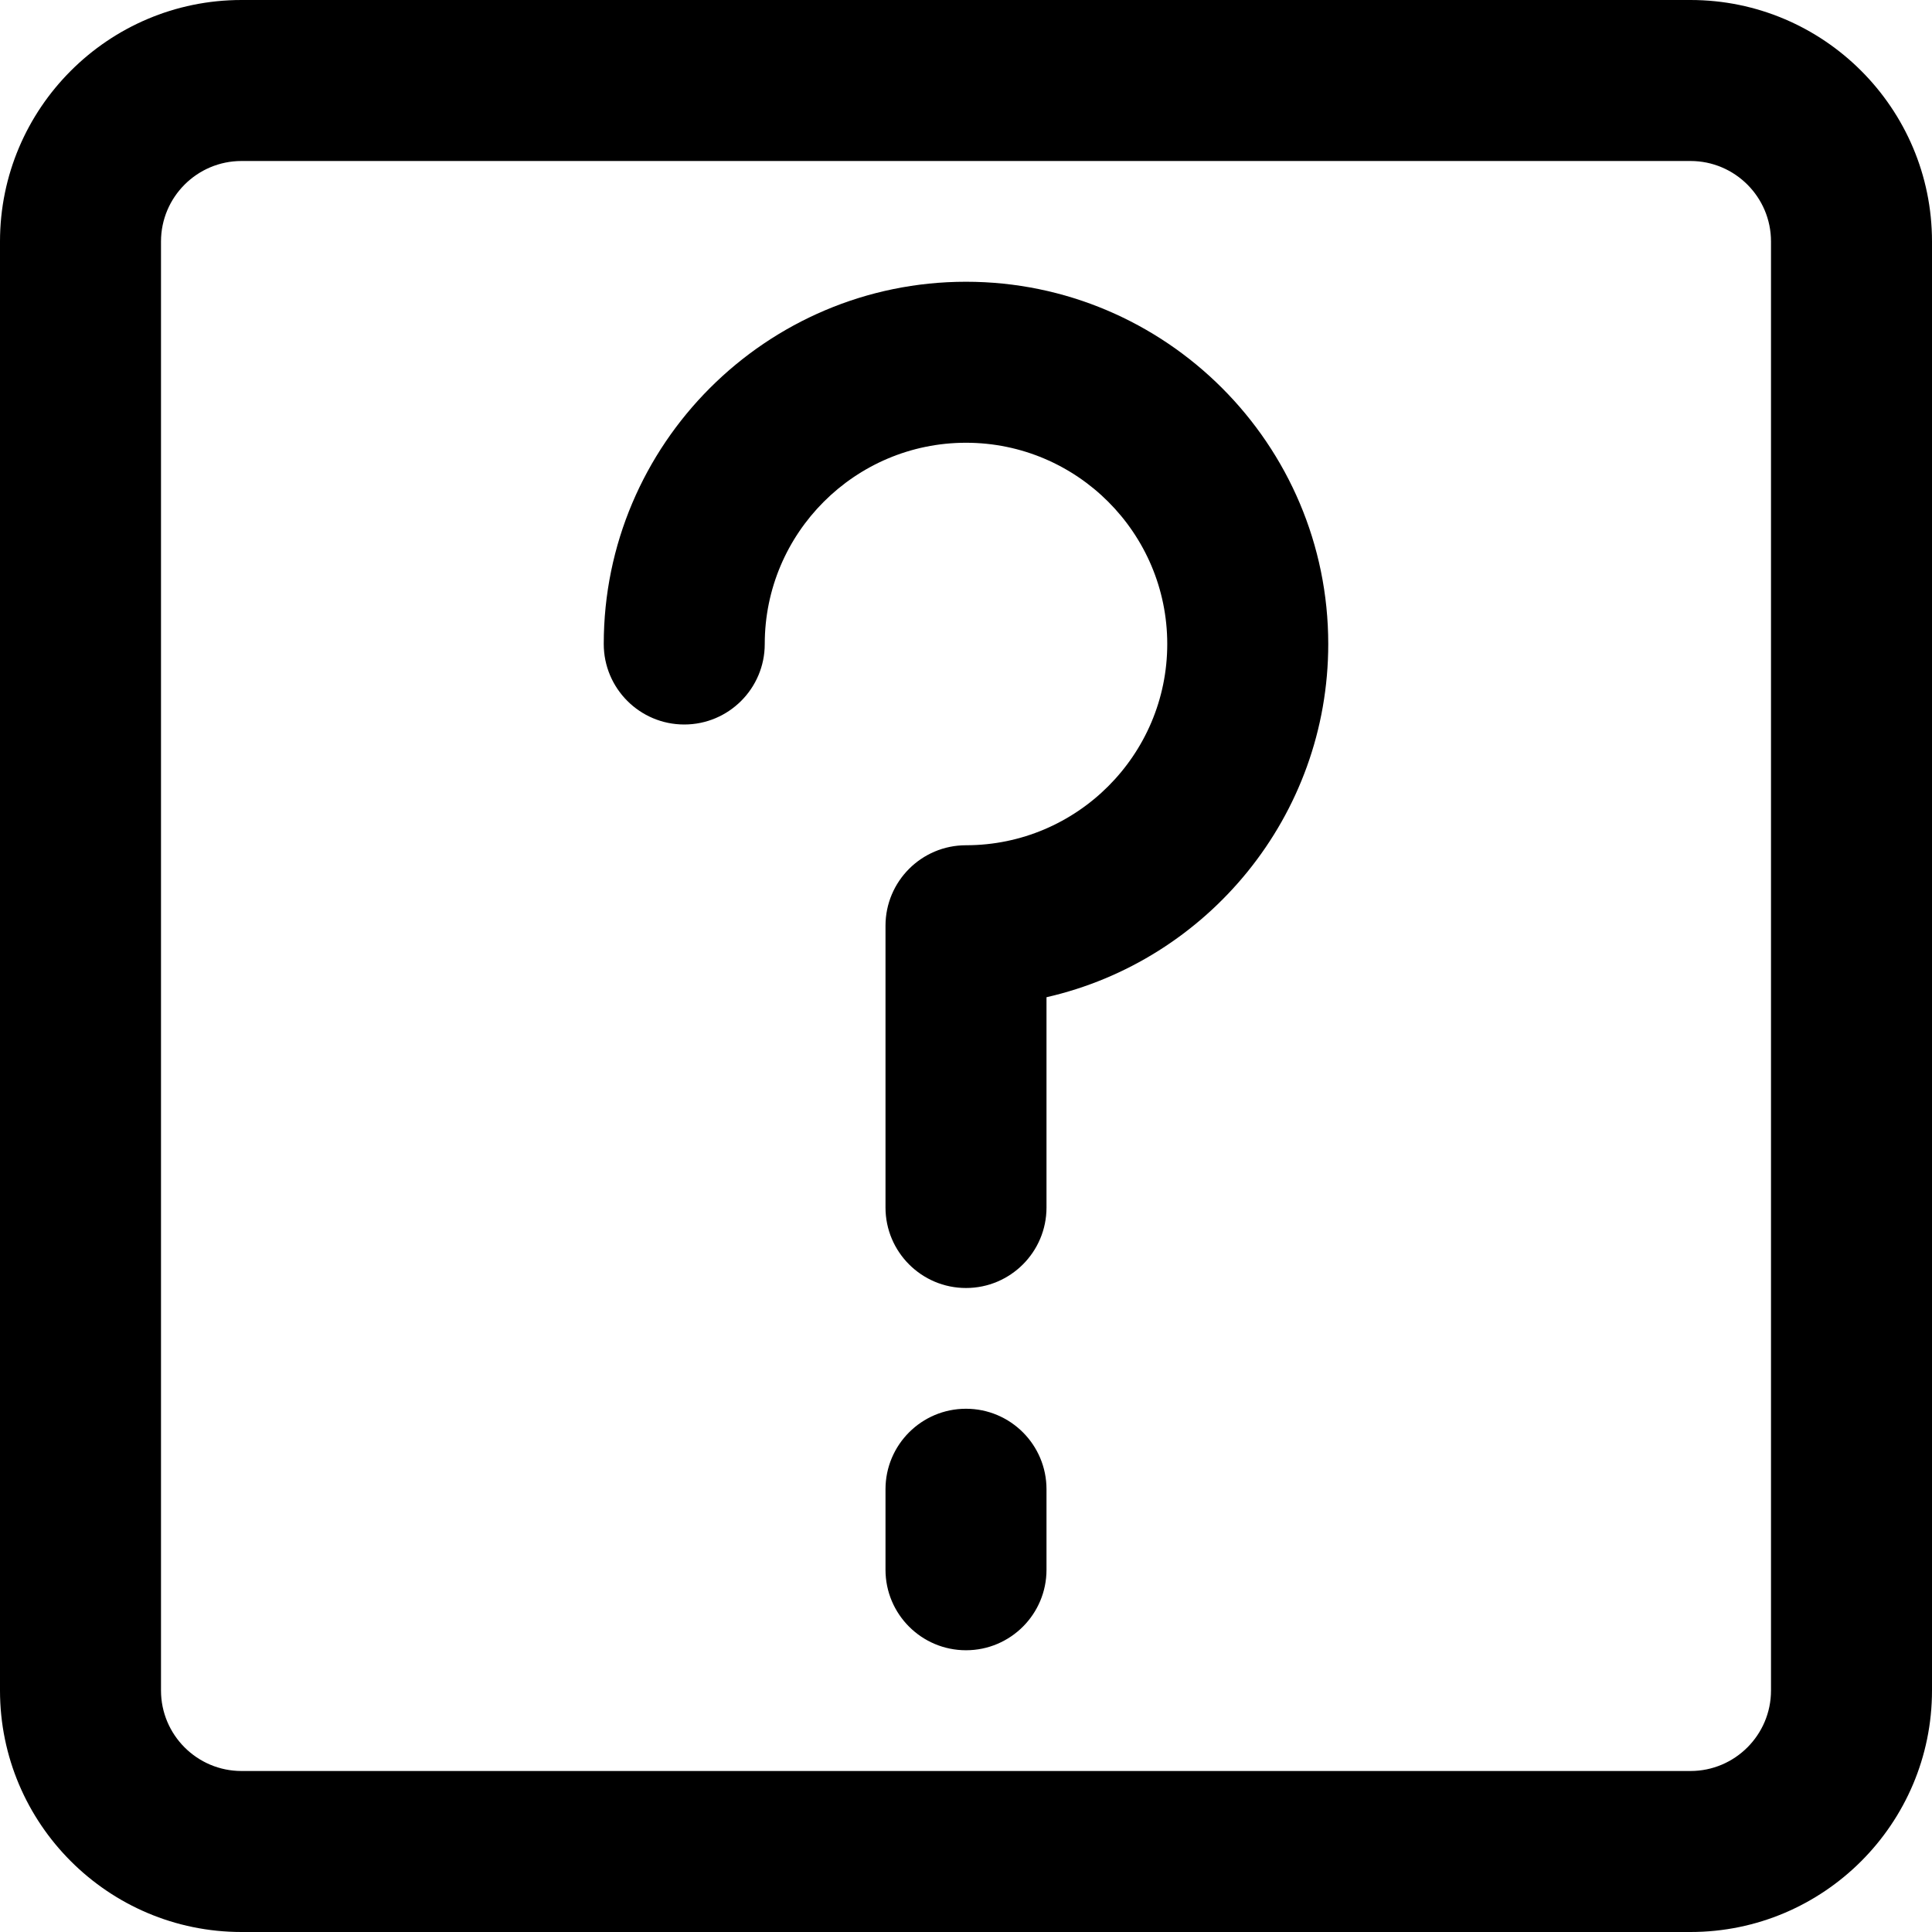
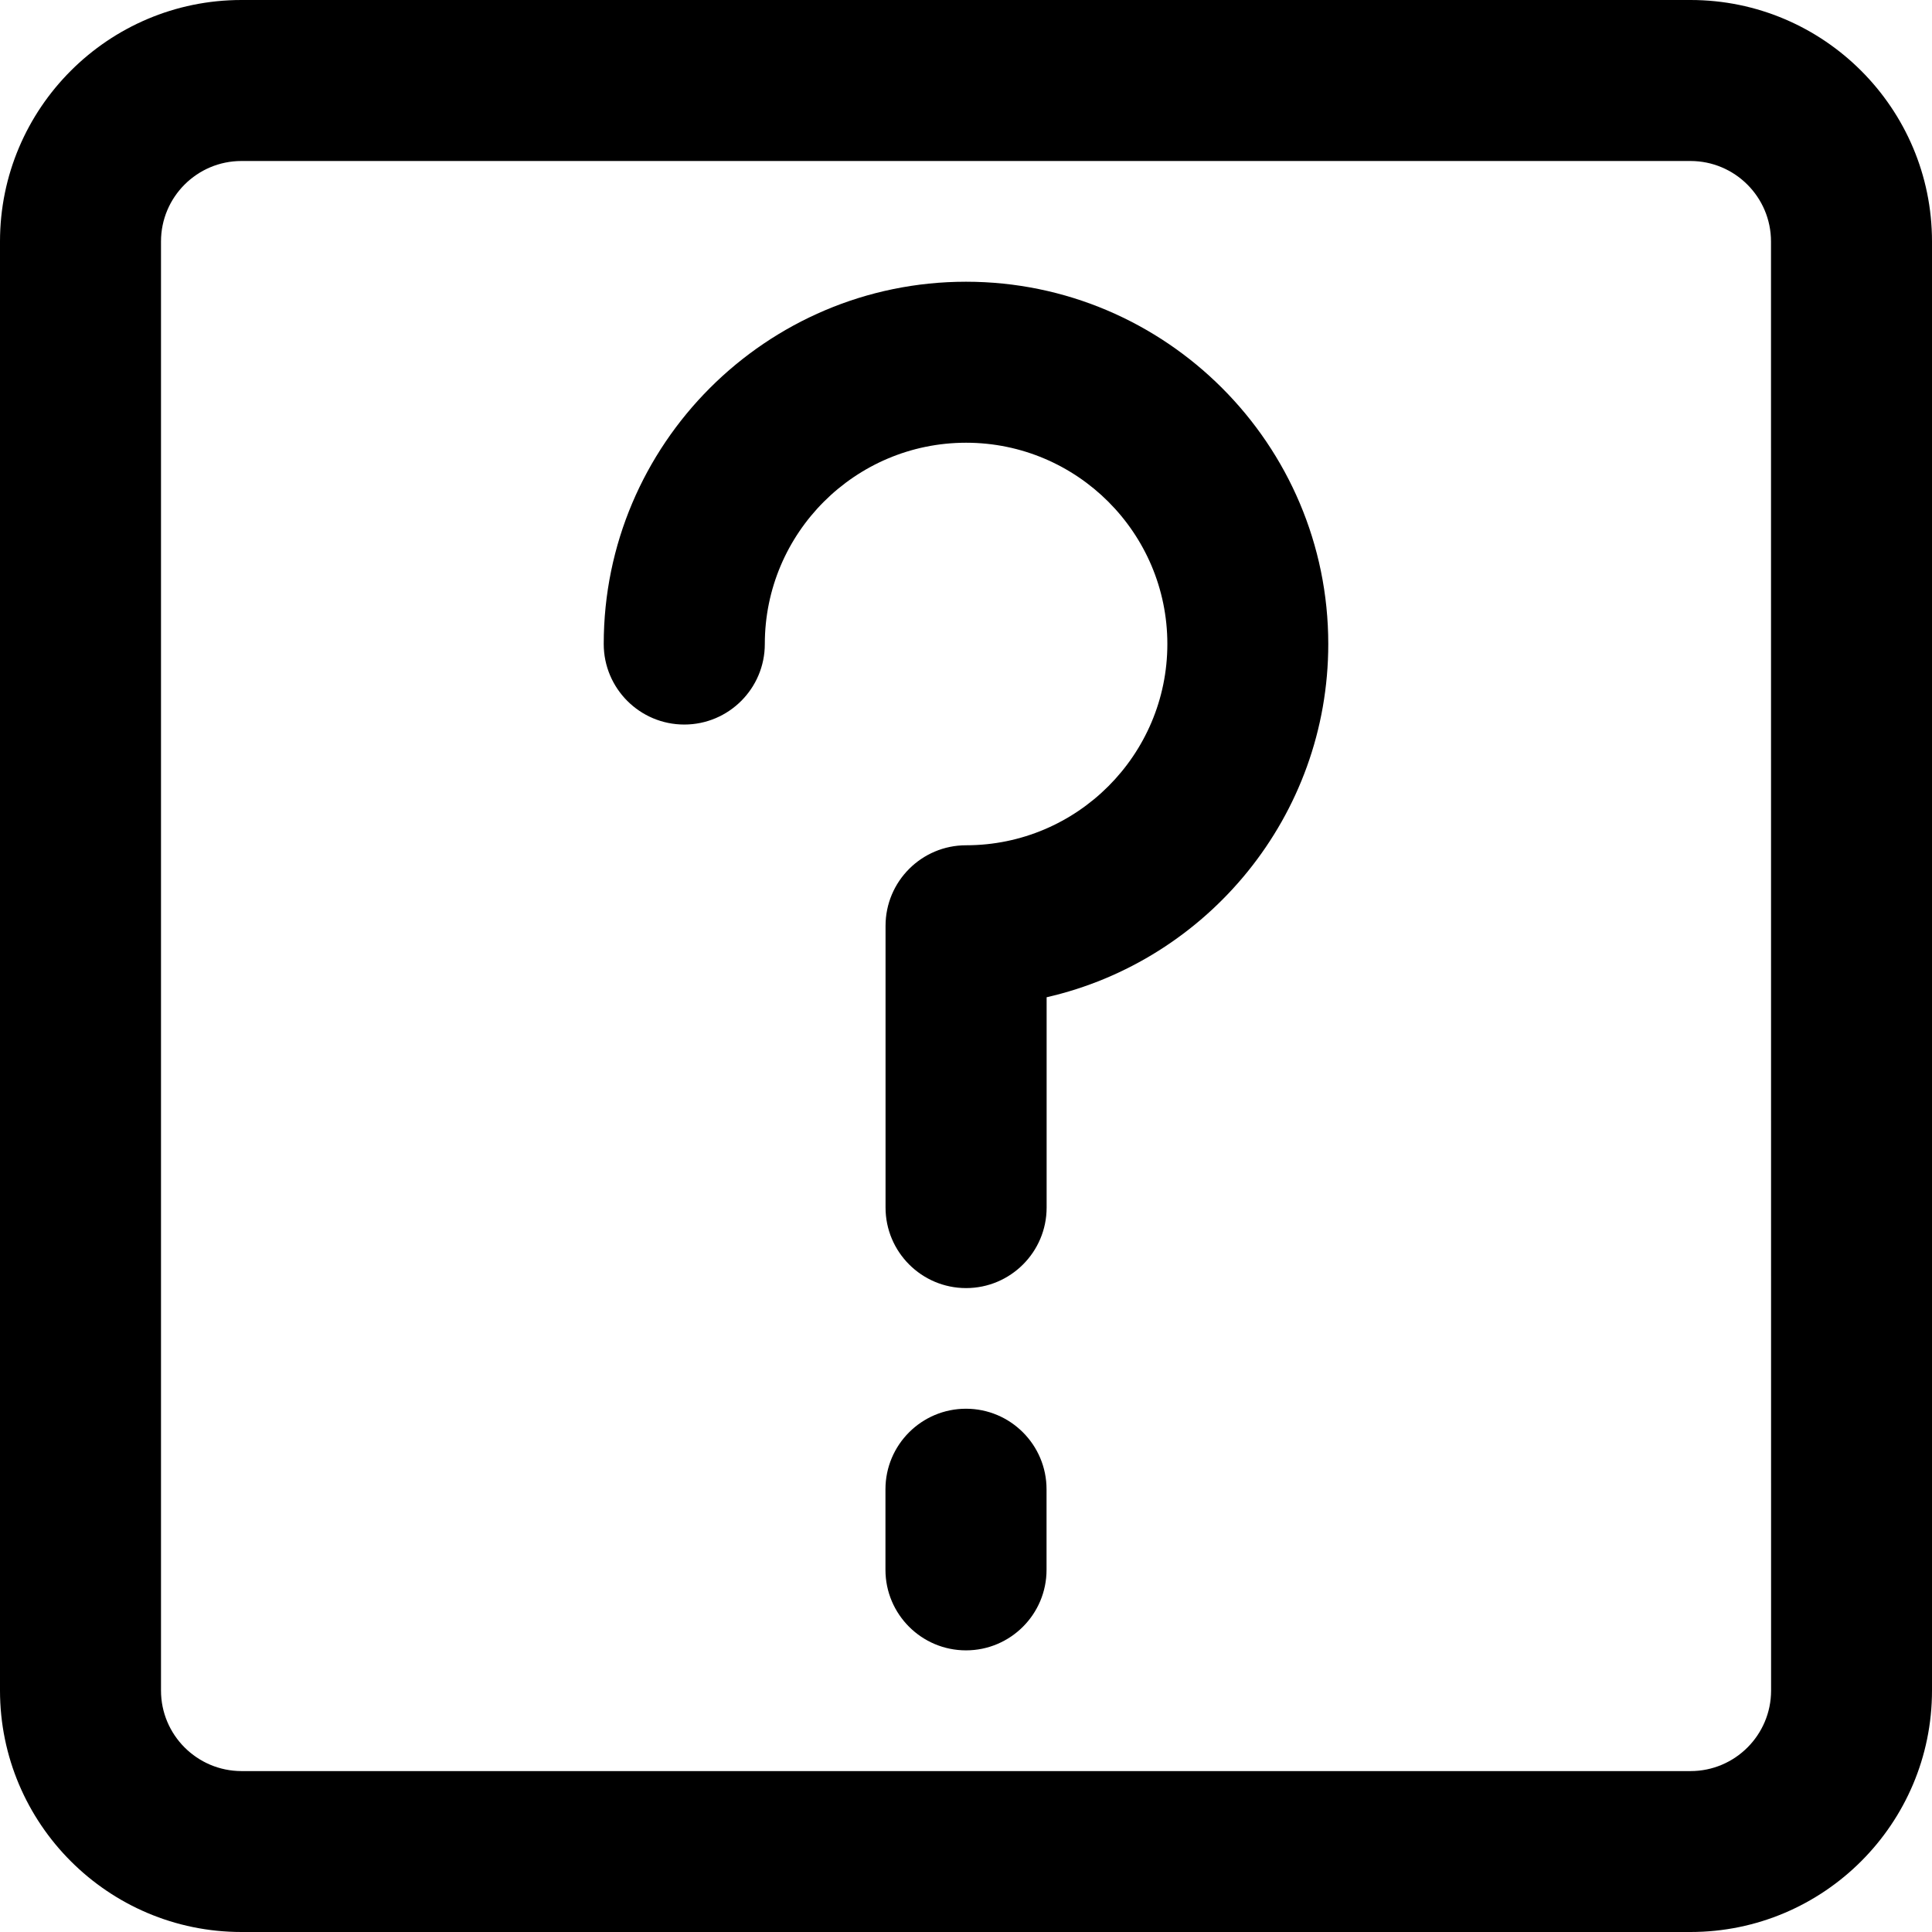
- <svg xmlns="http://www.w3.org/2000/svg" height="384pt" viewBox="0 0 384 384" width="384pt">
-   <path d="m336 0h-288c-26.473 0-48 21.527-48 48v288c0 26.473 21.527 48 48 48h288c26.473 0 48-21.527 48-48v-288c0-26.465-21.527-48-48-48zm16 336c0 8.824-7.176 16-16 16h-288c-8.824 0-16-7.176-16-16v-288c0-8.824 7.176-16 16-16h288c8.824 0 16 7.176 16 16zm0 0" />
-   <path d="m192 280c-8.832 0-16 7.168-16 16v16c0 8.832 7.168 16 16 16s16-7.168 16-16v-16c0-8.832-7.168-16-16-16zm0 0" />
-   <path d="m192 56c-39.695 0-72 32.305-72 72 0 8.832 7.168 16 16 16s16-7.168 16-16c0-22.055 17.945-40 40-40s40 17.945 40 40-17.945 40-40 40c-8.832 0-16 7.168-16 16v56c0 8.832 7.168 16 16 16s16-7.168 16-16v-41.793c32.023-7.297 56-36 56-70.207 0-39.695-32.305-72-72-72zm0 0" />
+ <svg xmlns="http://www.w3.org/2000/svg" height="22.5pt" viewBox="0 0 22.5 22.5" width="22.5pt" version="1.1" id="svg8">
+   <defs id="defs12" />
+   <path d="M 19.688,0 H 2.812 C 1.261,0 0,1.261 0,2.812 v 16.875 C 0,21.239 1.261,22.5 2.812,22.5 h 16.875 C 21.239,22.5 22.5,21.239 22.5,19.688 V 2.812 C 22.5,1.262 21.239,0 19.688,0 Z m 0.938,19.688 c 0,0.517 -0.42,0.938 -0.938,0.938 H 2.812 C 2.295,20.625 1.875,20.205 1.875,19.688 V 2.812 C 1.875,2.295 2.295,1.875 2.812,1.875 h 16.875 c 0.517,0 0.938,0.42 0.938,0.938 z m 0,0" id="path2" style="stroke-width:0.059" />
+   <path d="m 11.25,16.406 c -0.517,0 -0.938,0.42 -0.938,0.938 v 0.938 c 0,0.517 0.42,0.938 0.938,0.938 0.517,0 0.938,-0.42 0.938,-0.938 v -0.938 c 0,-0.517 -0.42,-0.938 -0.938,-0.938 z m 0,0" id="path4" style="stroke-width:0.059" />
+   <path d="m 11.25,3.281 c -2.326,0 -4.219,1.893 -4.219,4.219 0,0.517 0.42,0.938 0.938,0.938 0.517,0 0.938,-0.42 0.938,-0.938 0,-1.292 1.051,-2.344 2.344,-2.344 1.292,0 2.344,1.051 2.344,2.344 0,1.292 -1.051,2.344 -2.344,2.344 -0.517,0 -0.938,0.42 -0.938,0.938 v 3.281 c 0,0.517 0.42,0.938 0.938,0.938 0.517,0 0.938,-0.42 0.938,-0.938 V 11.614 C 14.064,11.186 15.469,9.504 15.469,7.5 15.469,5.174 13.576,3.281 11.25,3.281 Z m 0,0" id="path6" style="stroke-width:0.059" />
</svg>
